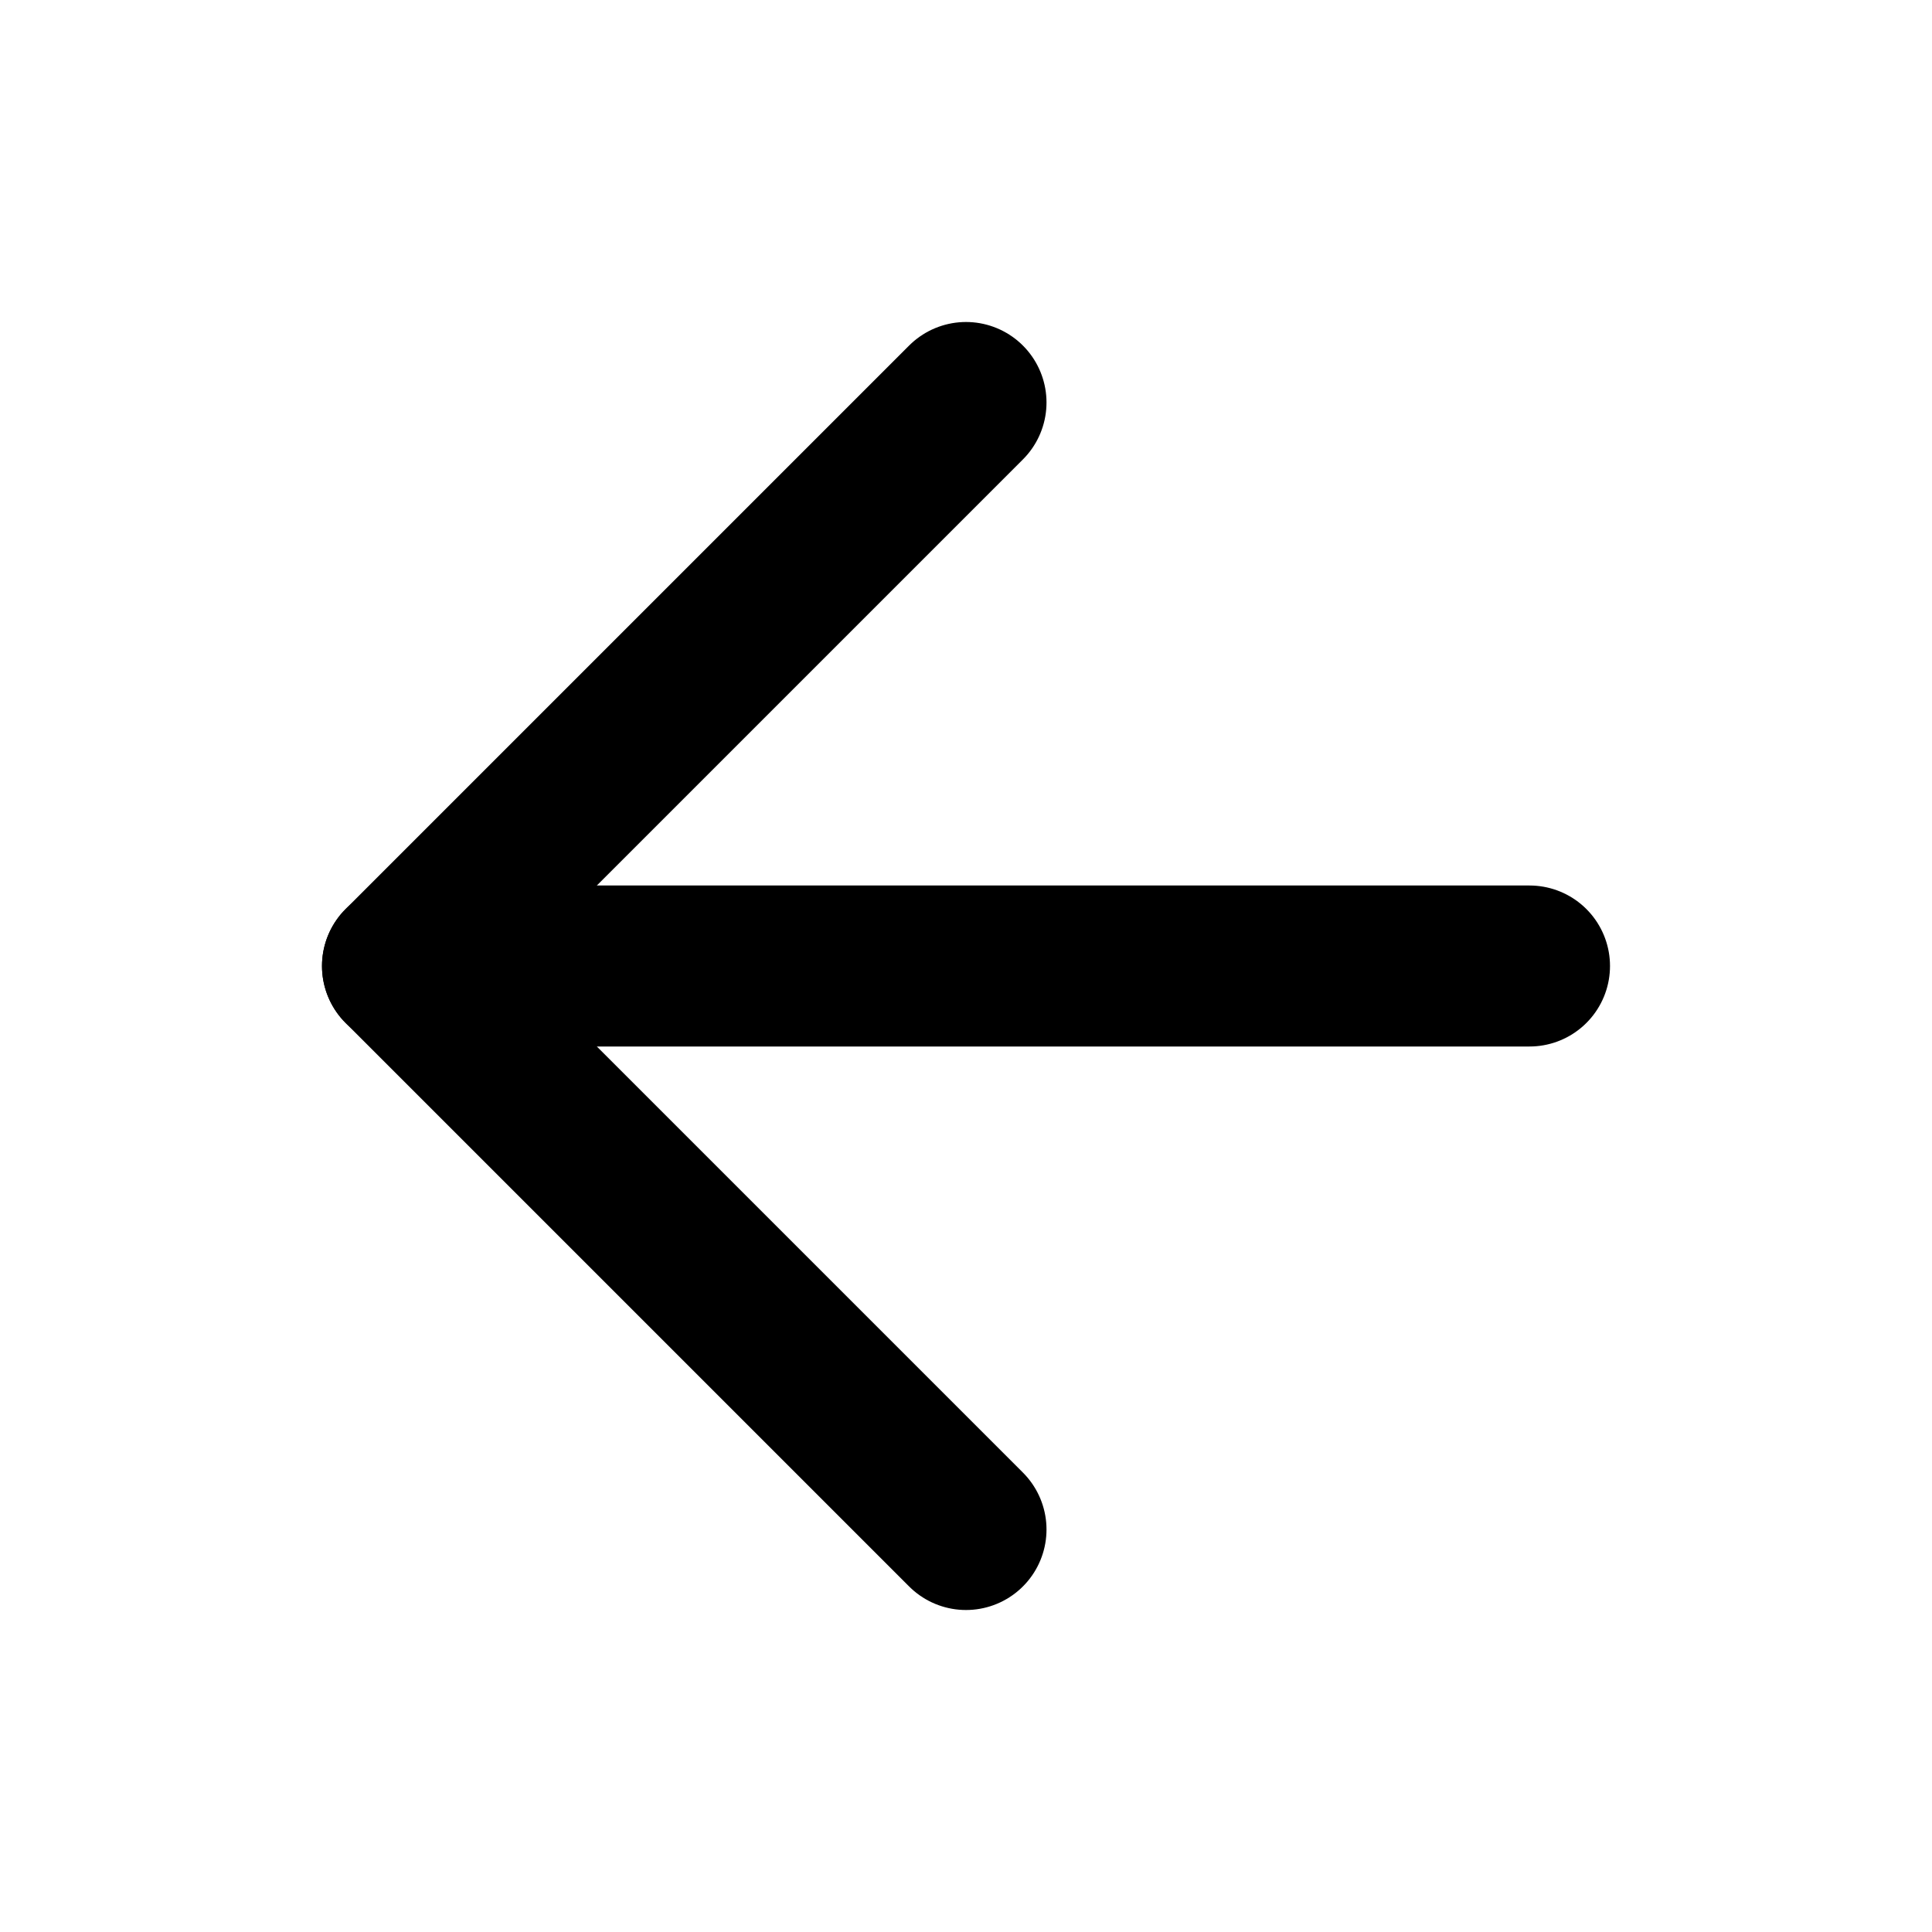
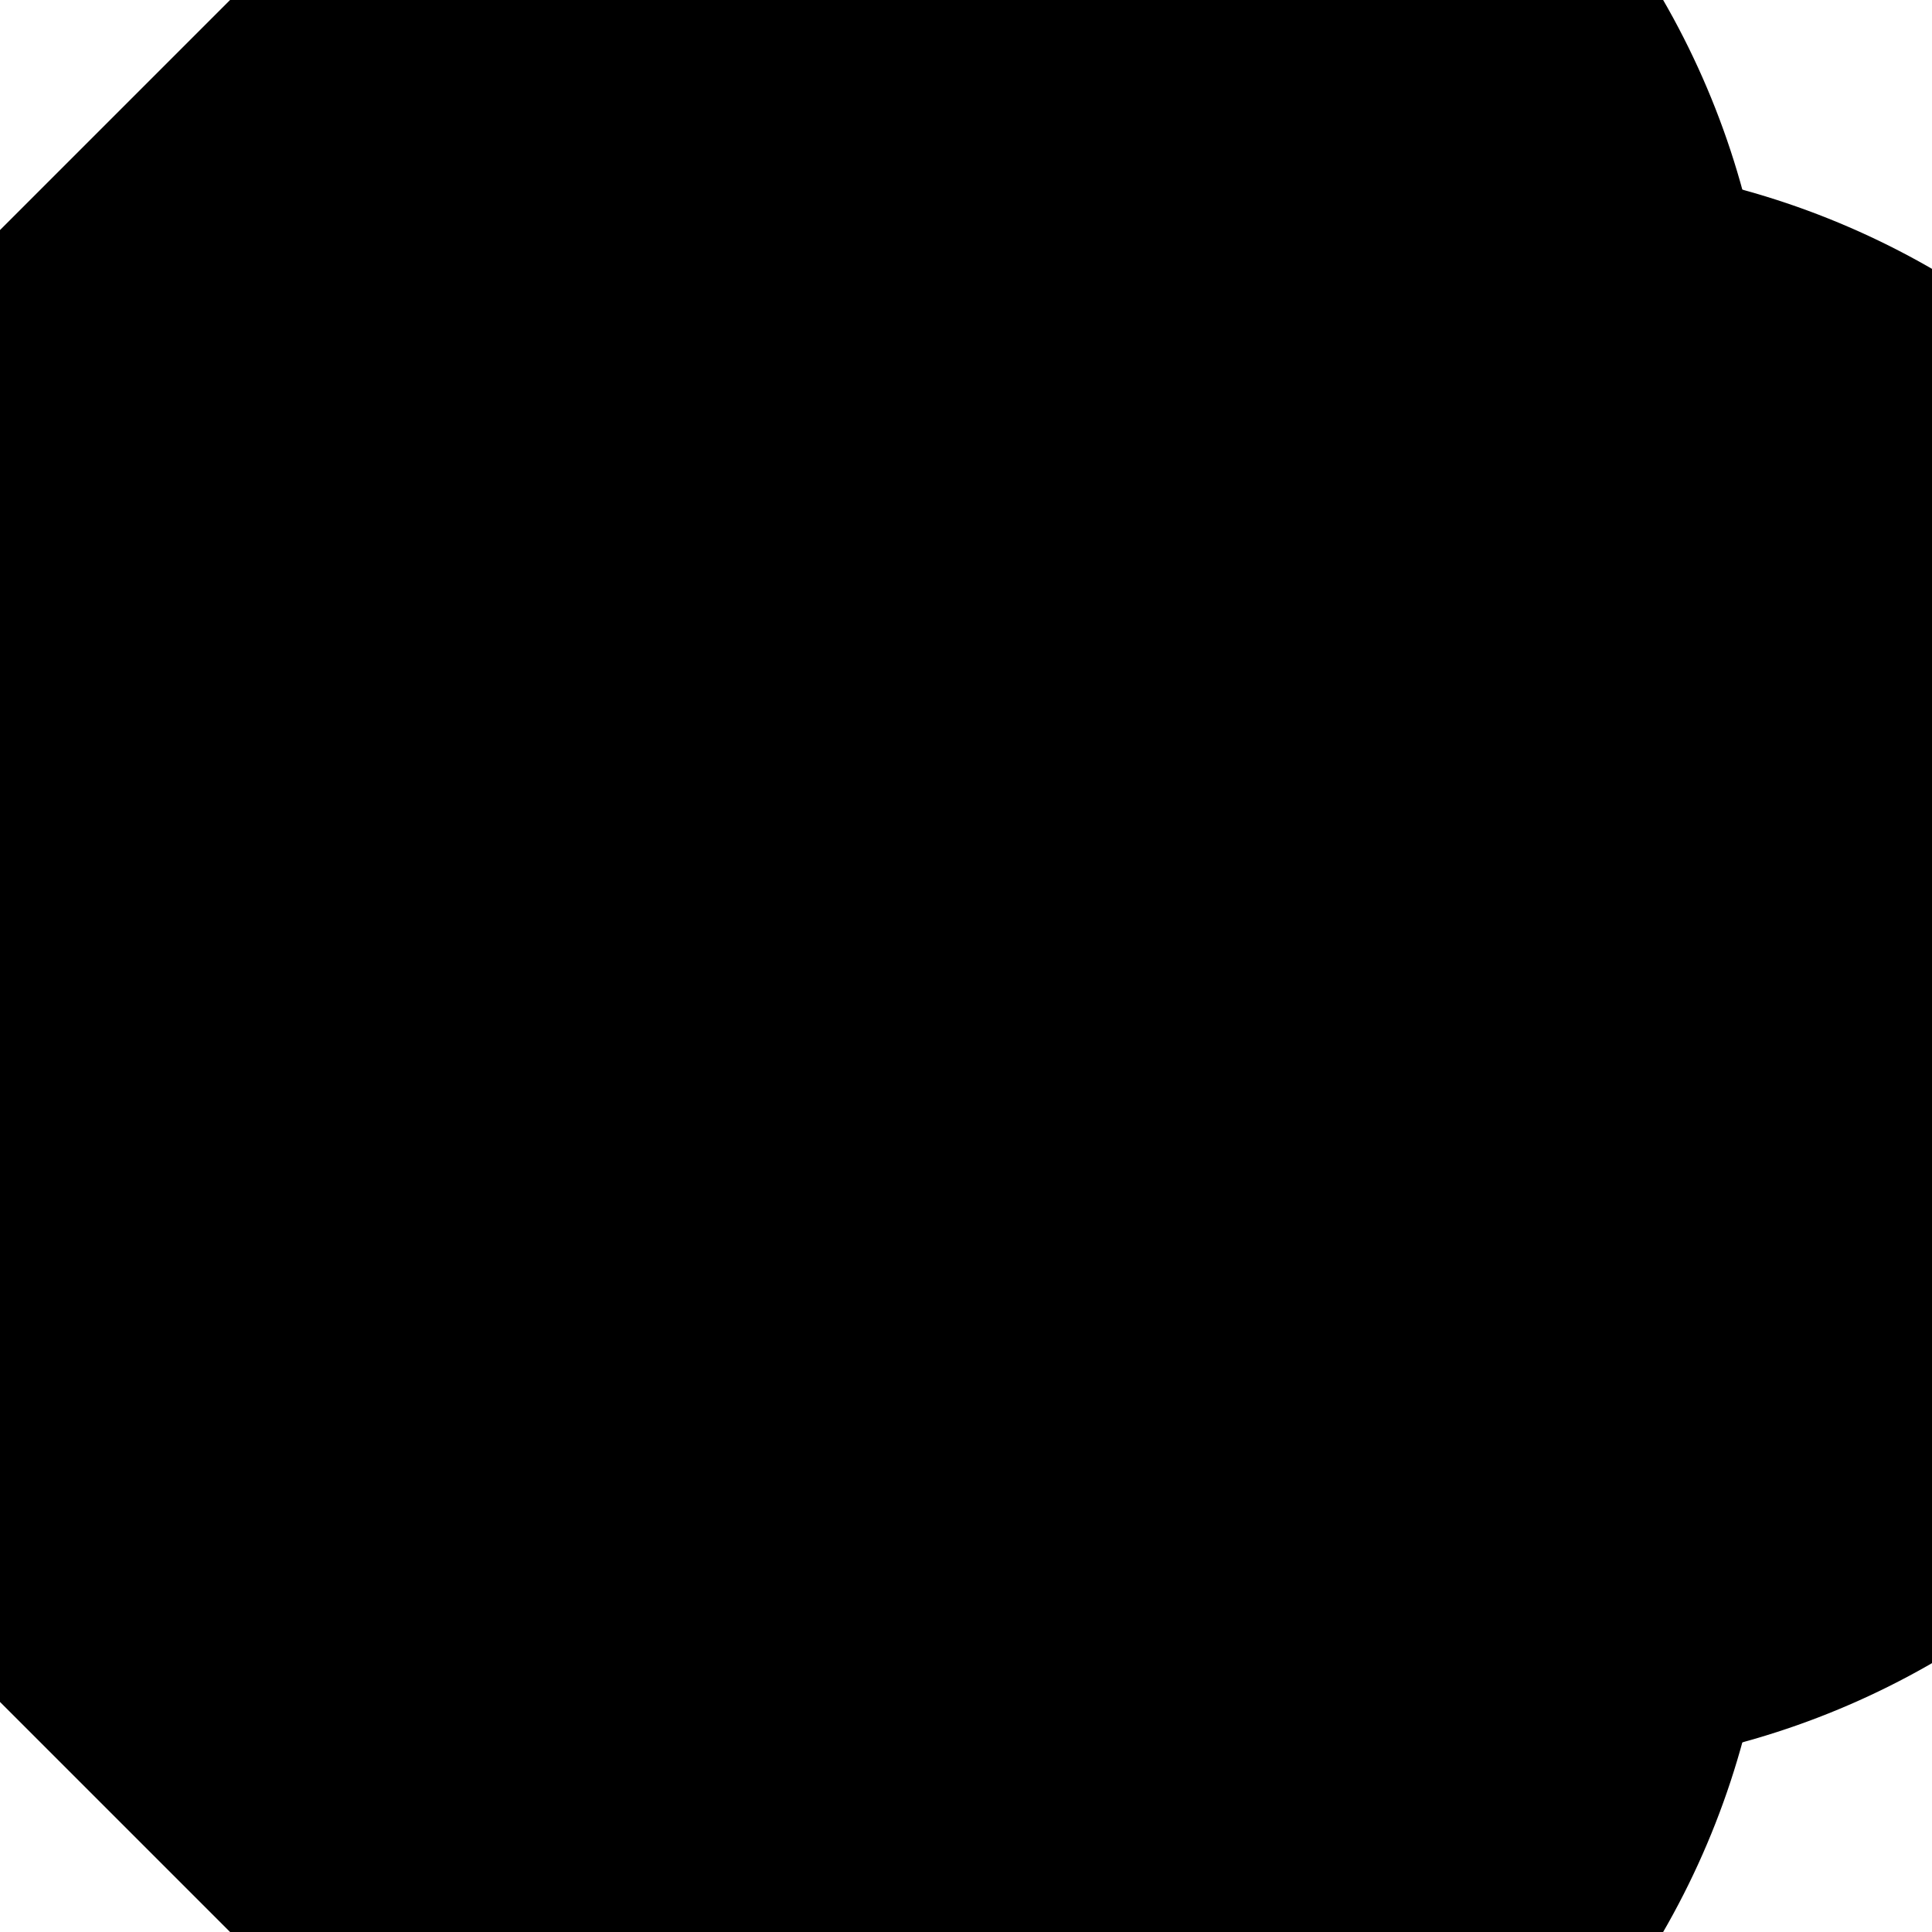
<svg xmlns="http://www.w3.org/2000/svg" width="24" height="24" viewBox="0 0 24 24" fill="none">
-   <path d="M19 12H5" stroke="black" stroke-width="2" stroke-linecap="round" stroke-linejoin="round" />
-   <path d="M12 19L5 12L12 5" stroke="black" stroke-width="2" stroke-linecap="round" stroke-linejoin="round" />
+   <path d="M19 12H5" stroke="currentColor" stroke-width="20" stroke-linecap="round" stroke-linejoin="round" />
+   <path d="M12 19L5 12L12 5" stroke="currentColor" stroke-width="20" stroke-linecap="round" stroke-linejoin="round" />
</svg>
